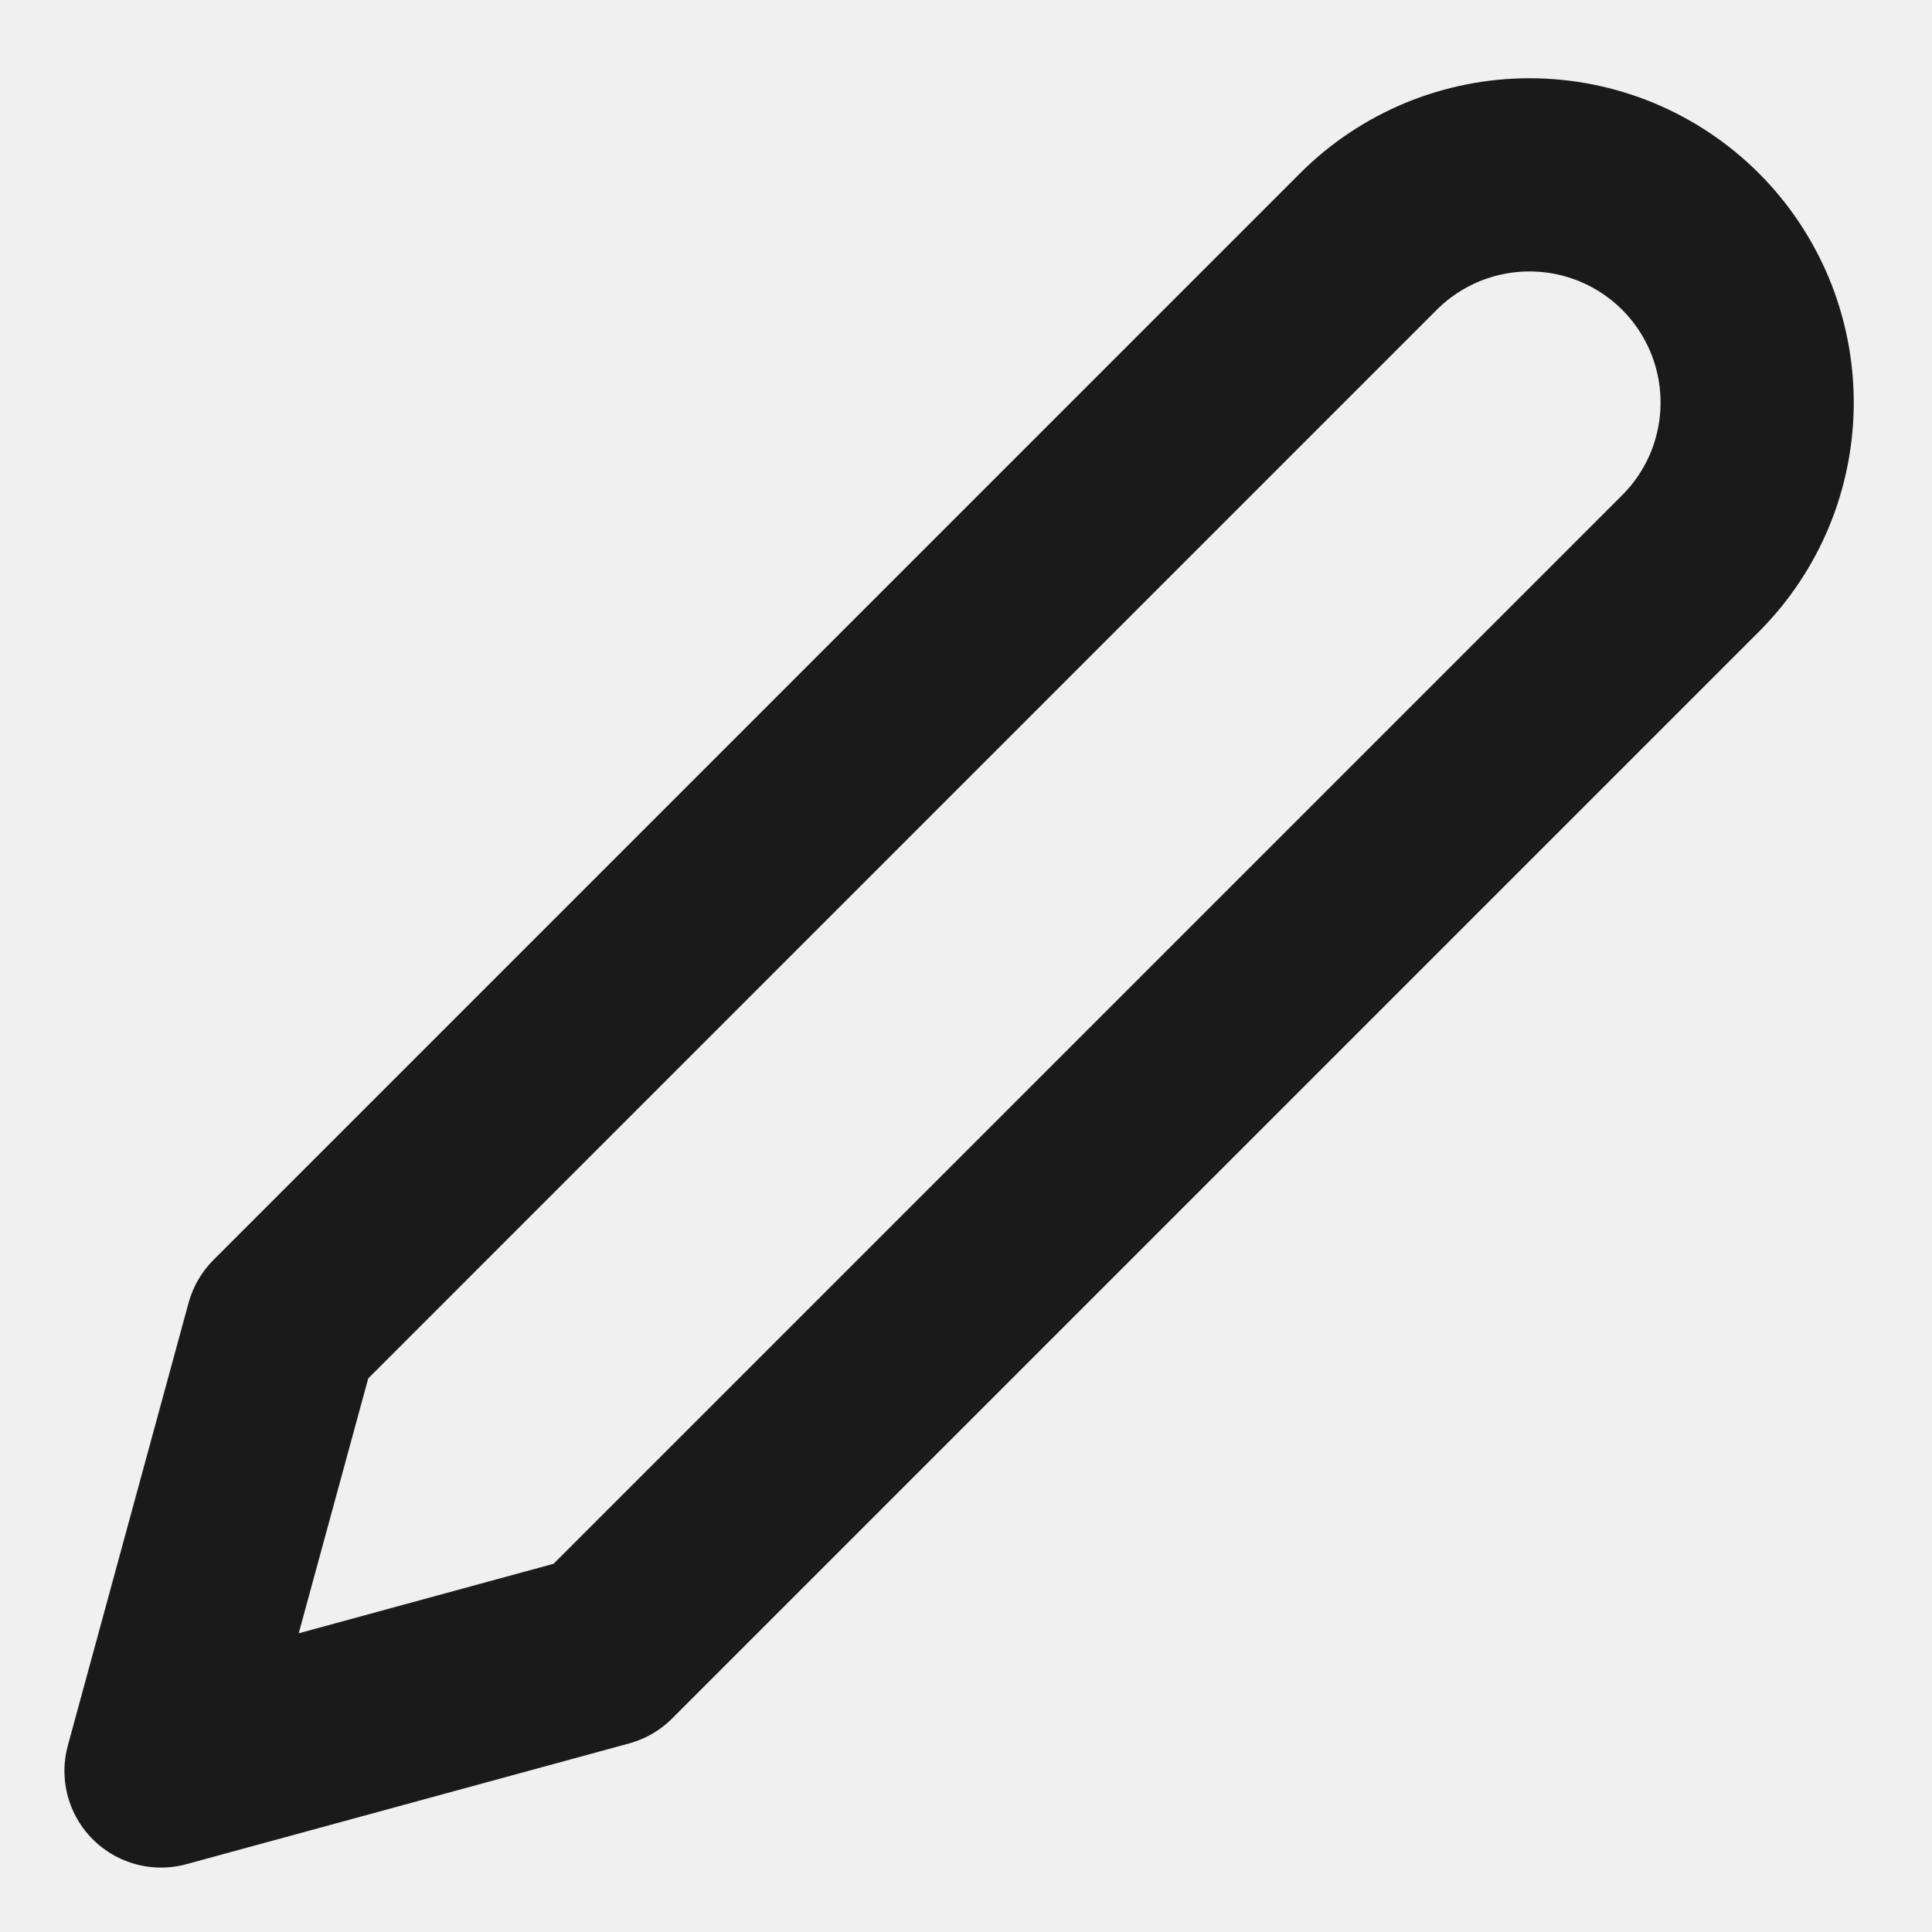
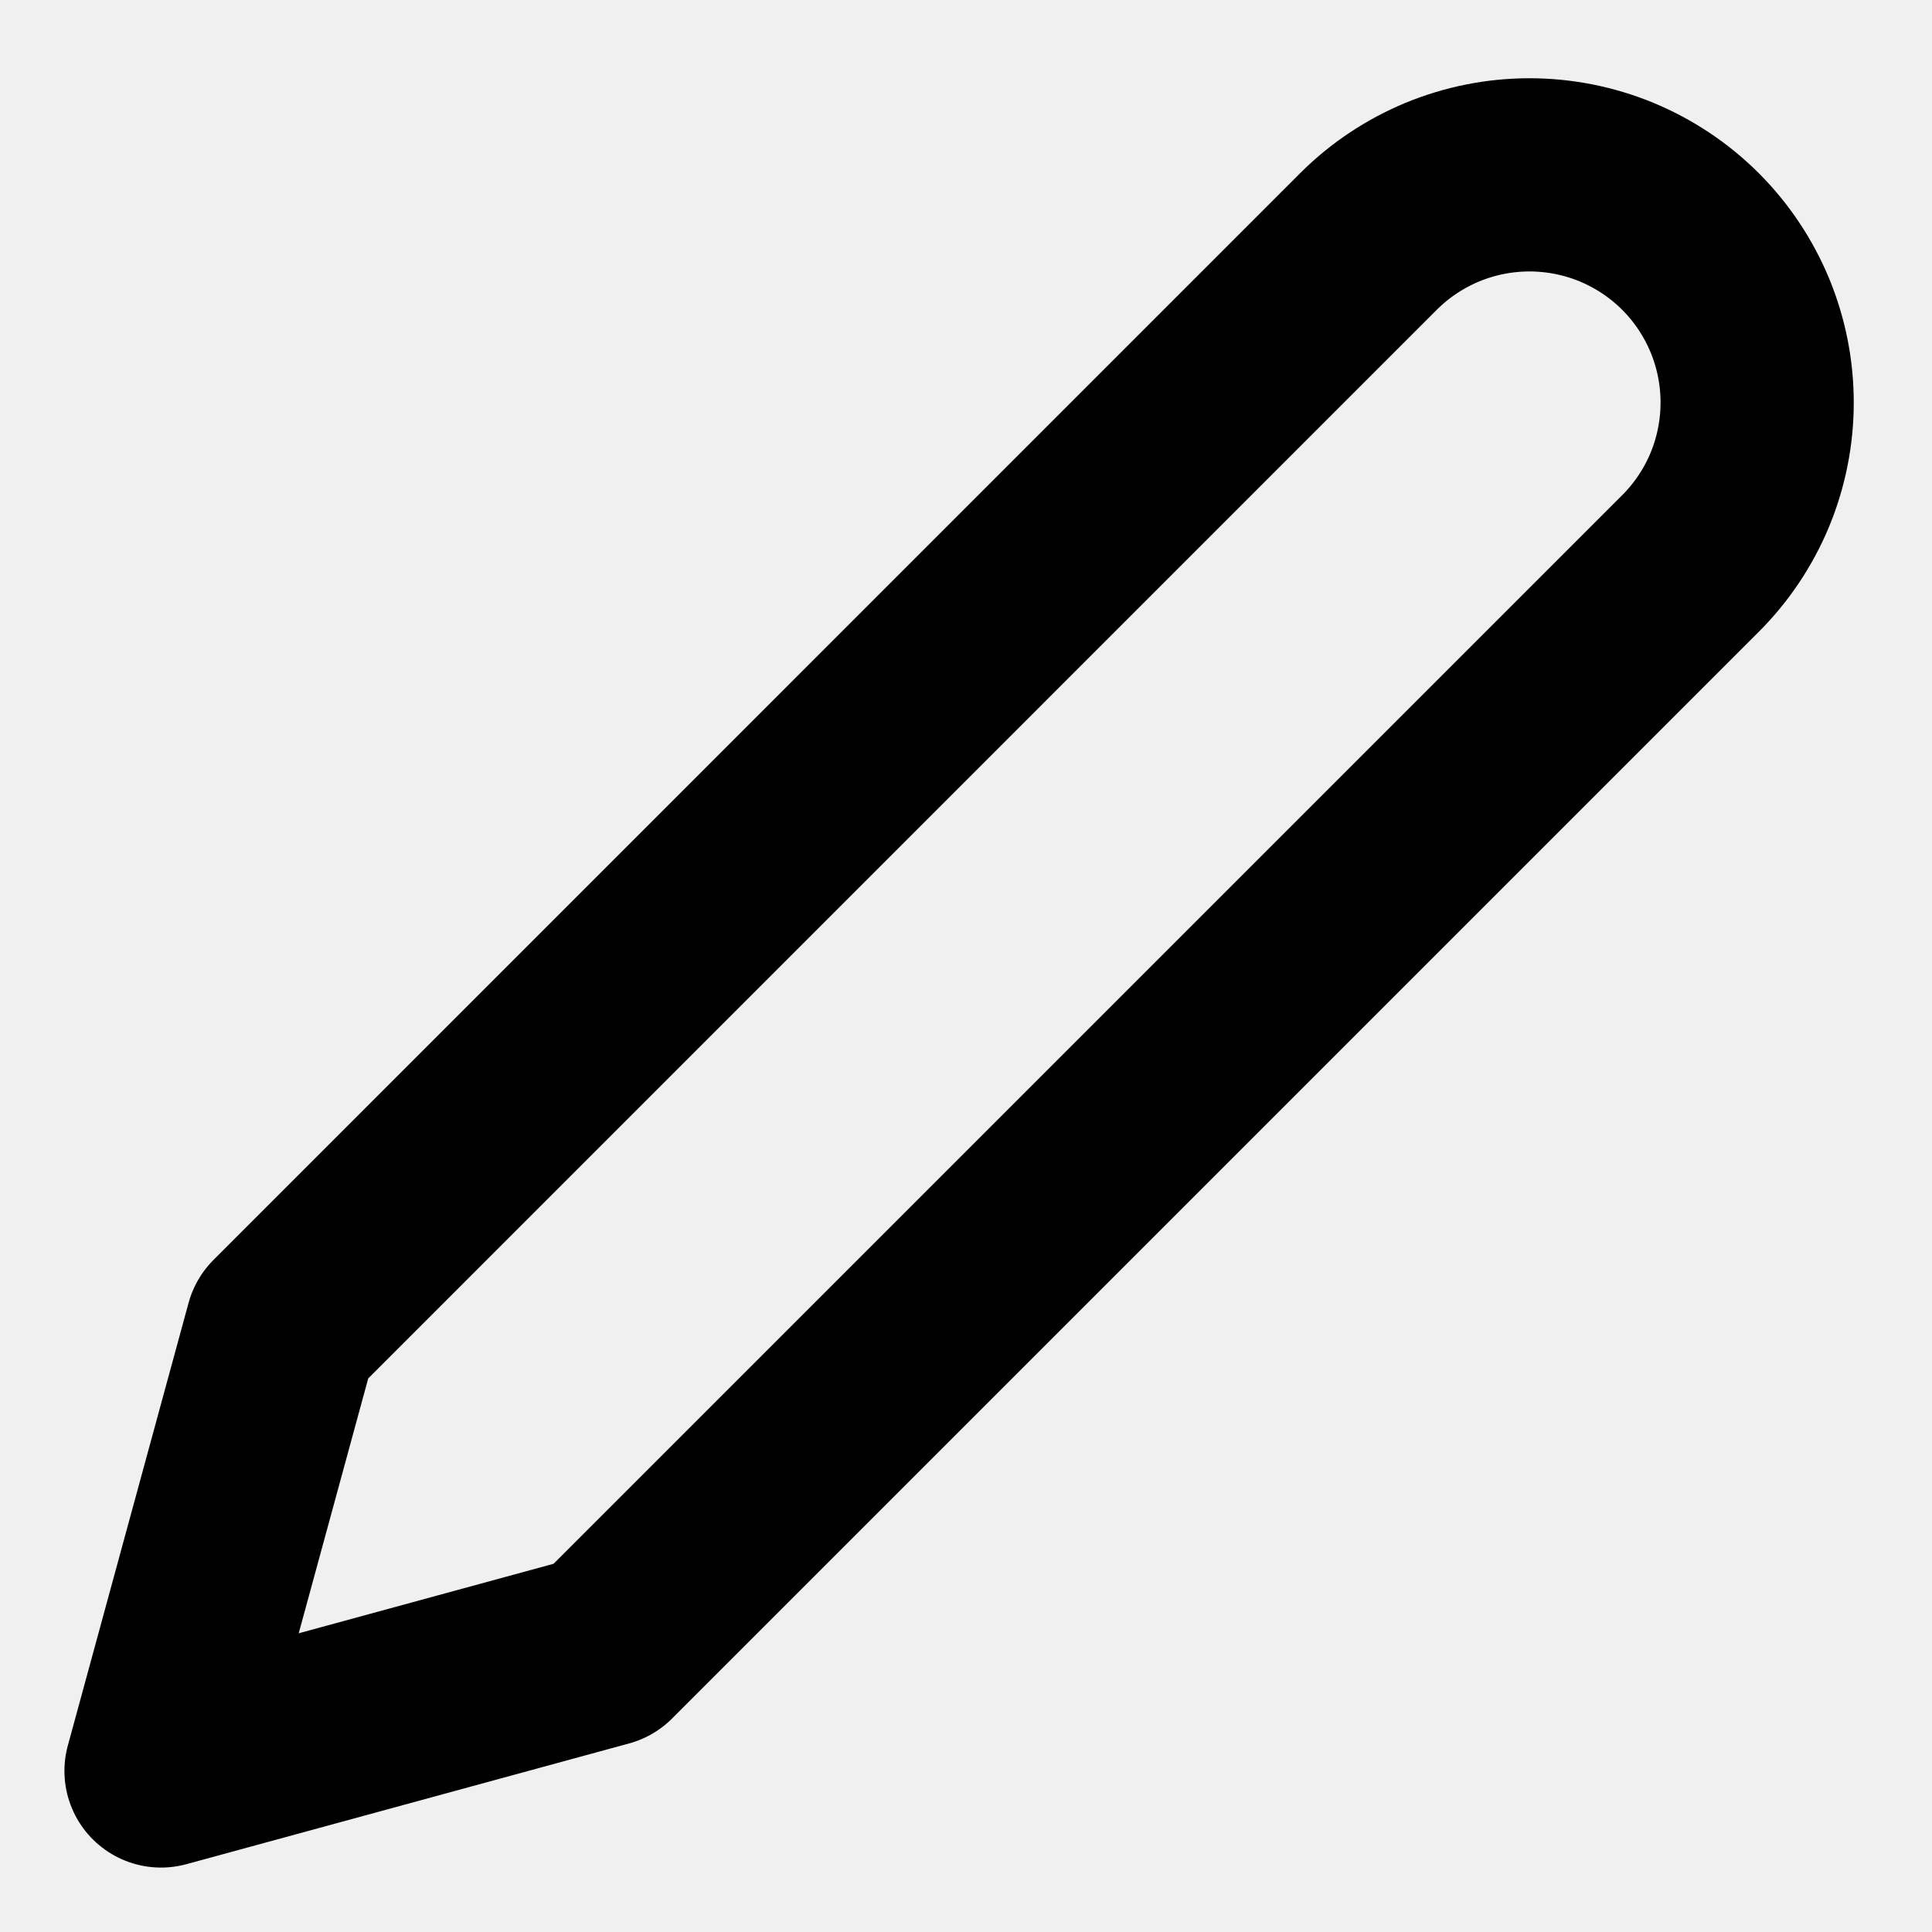
<svg xmlns="http://www.w3.org/2000/svg" width="20" height="20" viewBox="0 0 20 20" fill="none">
  <g clip-path="url(#clip0_496_3135)">
-     <path d="M14.166 2.5C14.385 2.281 14.645 2.108 14.931 1.989C15.217 1.871 15.524 1.81 15.833 1.81C16.143 1.81 16.449 1.871 16.735 1.989C17.021 2.108 17.281 2.281 17.5 2.5C17.719 2.719 17.892 2.979 18.011 3.265C18.129 3.551 18.19 3.857 18.19 4.167C18.19 4.476 18.129 4.783 18.011 5.069C17.892 5.355 17.719 5.614 17.5 5.833L6.25 17.083L1.667 18.333L2.917 13.75L14.166 2.5Z" stroke="#1A1A1A" stroke-width="2" stroke-linecap="round" stroke-linejoin="round" />
+     <path d="M14.166 2.5C14.385 2.281 14.645 2.108 14.931 1.989C15.217 1.871 15.524 1.81 15.833 1.81C16.143 1.81 16.449 1.871 16.735 1.989C17.021 2.108 17.281 2.281 17.5 2.5C17.719 2.719 17.892 2.979 18.011 3.265C18.129 3.551 18.19 3.857 18.19 4.167C18.19 4.476 18.129 4.783 18.011 5.069C17.892 5.355 17.719 5.614 17.5 5.833L6.25 17.083L1.667 18.333L2.917 13.75L14.166 2.5Z" stroke="currentColor" stroke-width="2" stroke-linecap="round" stroke-linejoin="round" />
  </g>
  <defs>
    <clipPath id="clip0_496_3135">
      <rect width="20" height="20" fill="white" />
    </clipPath>
  </defs>
</svg>
